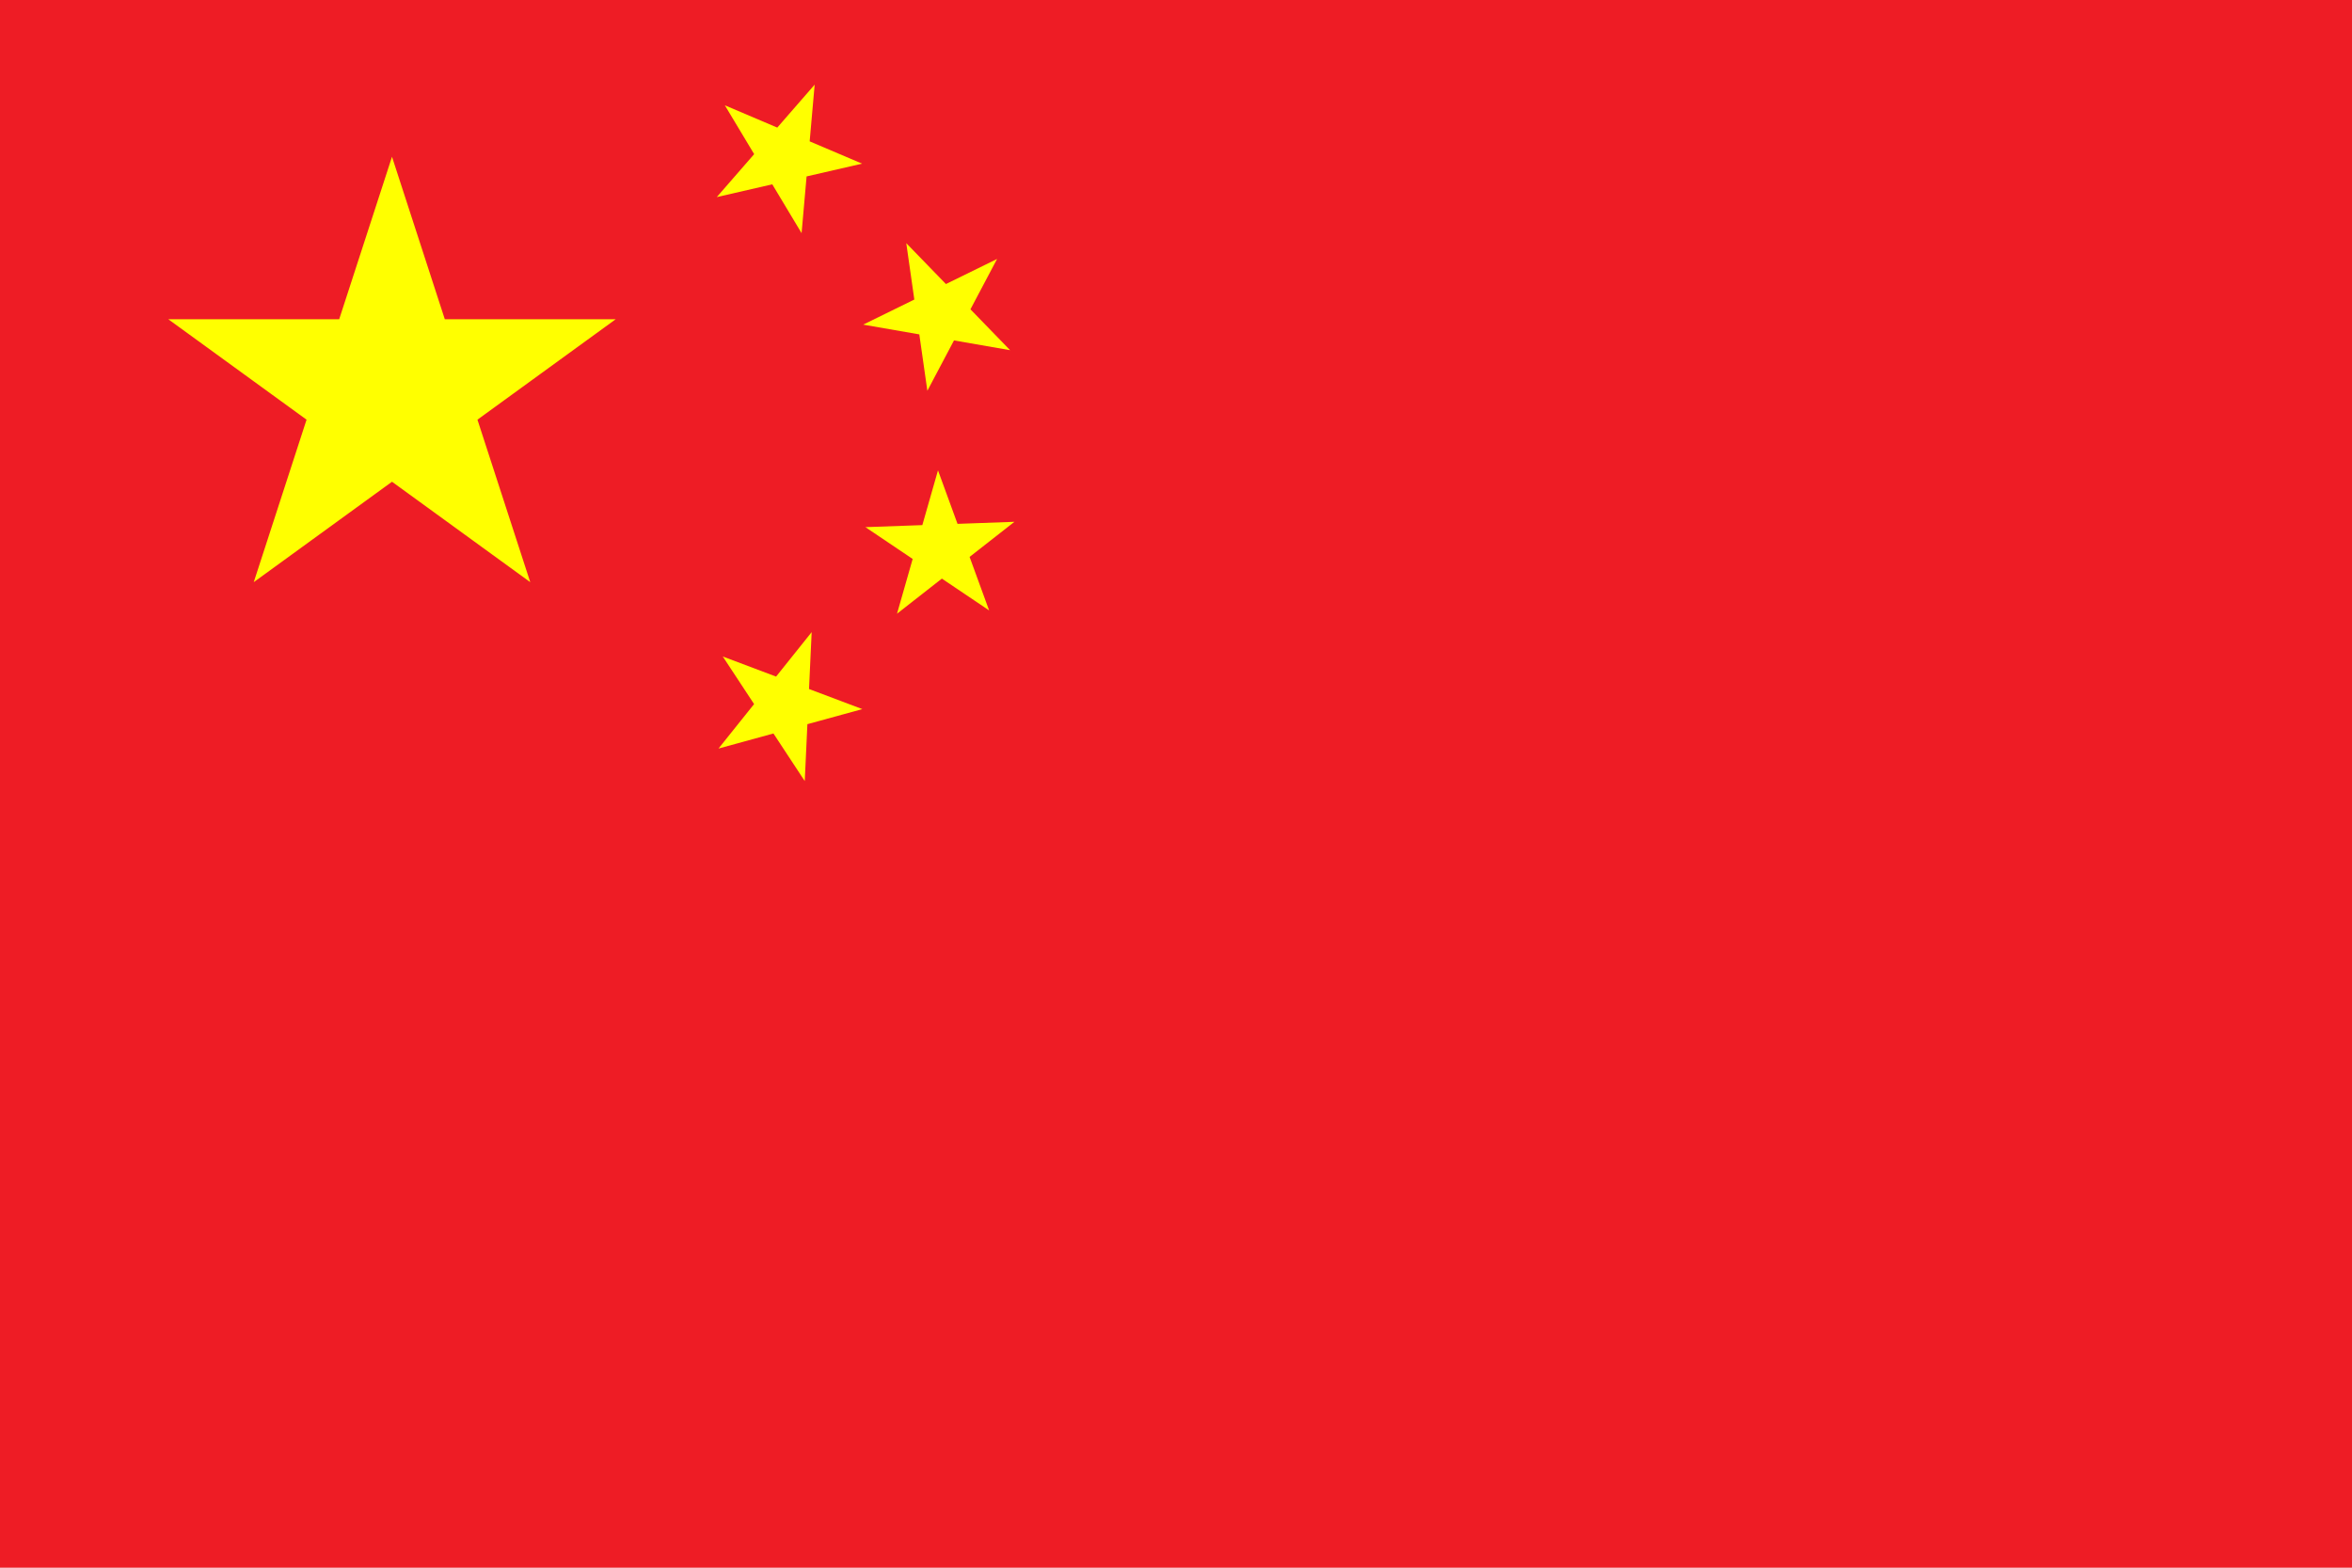
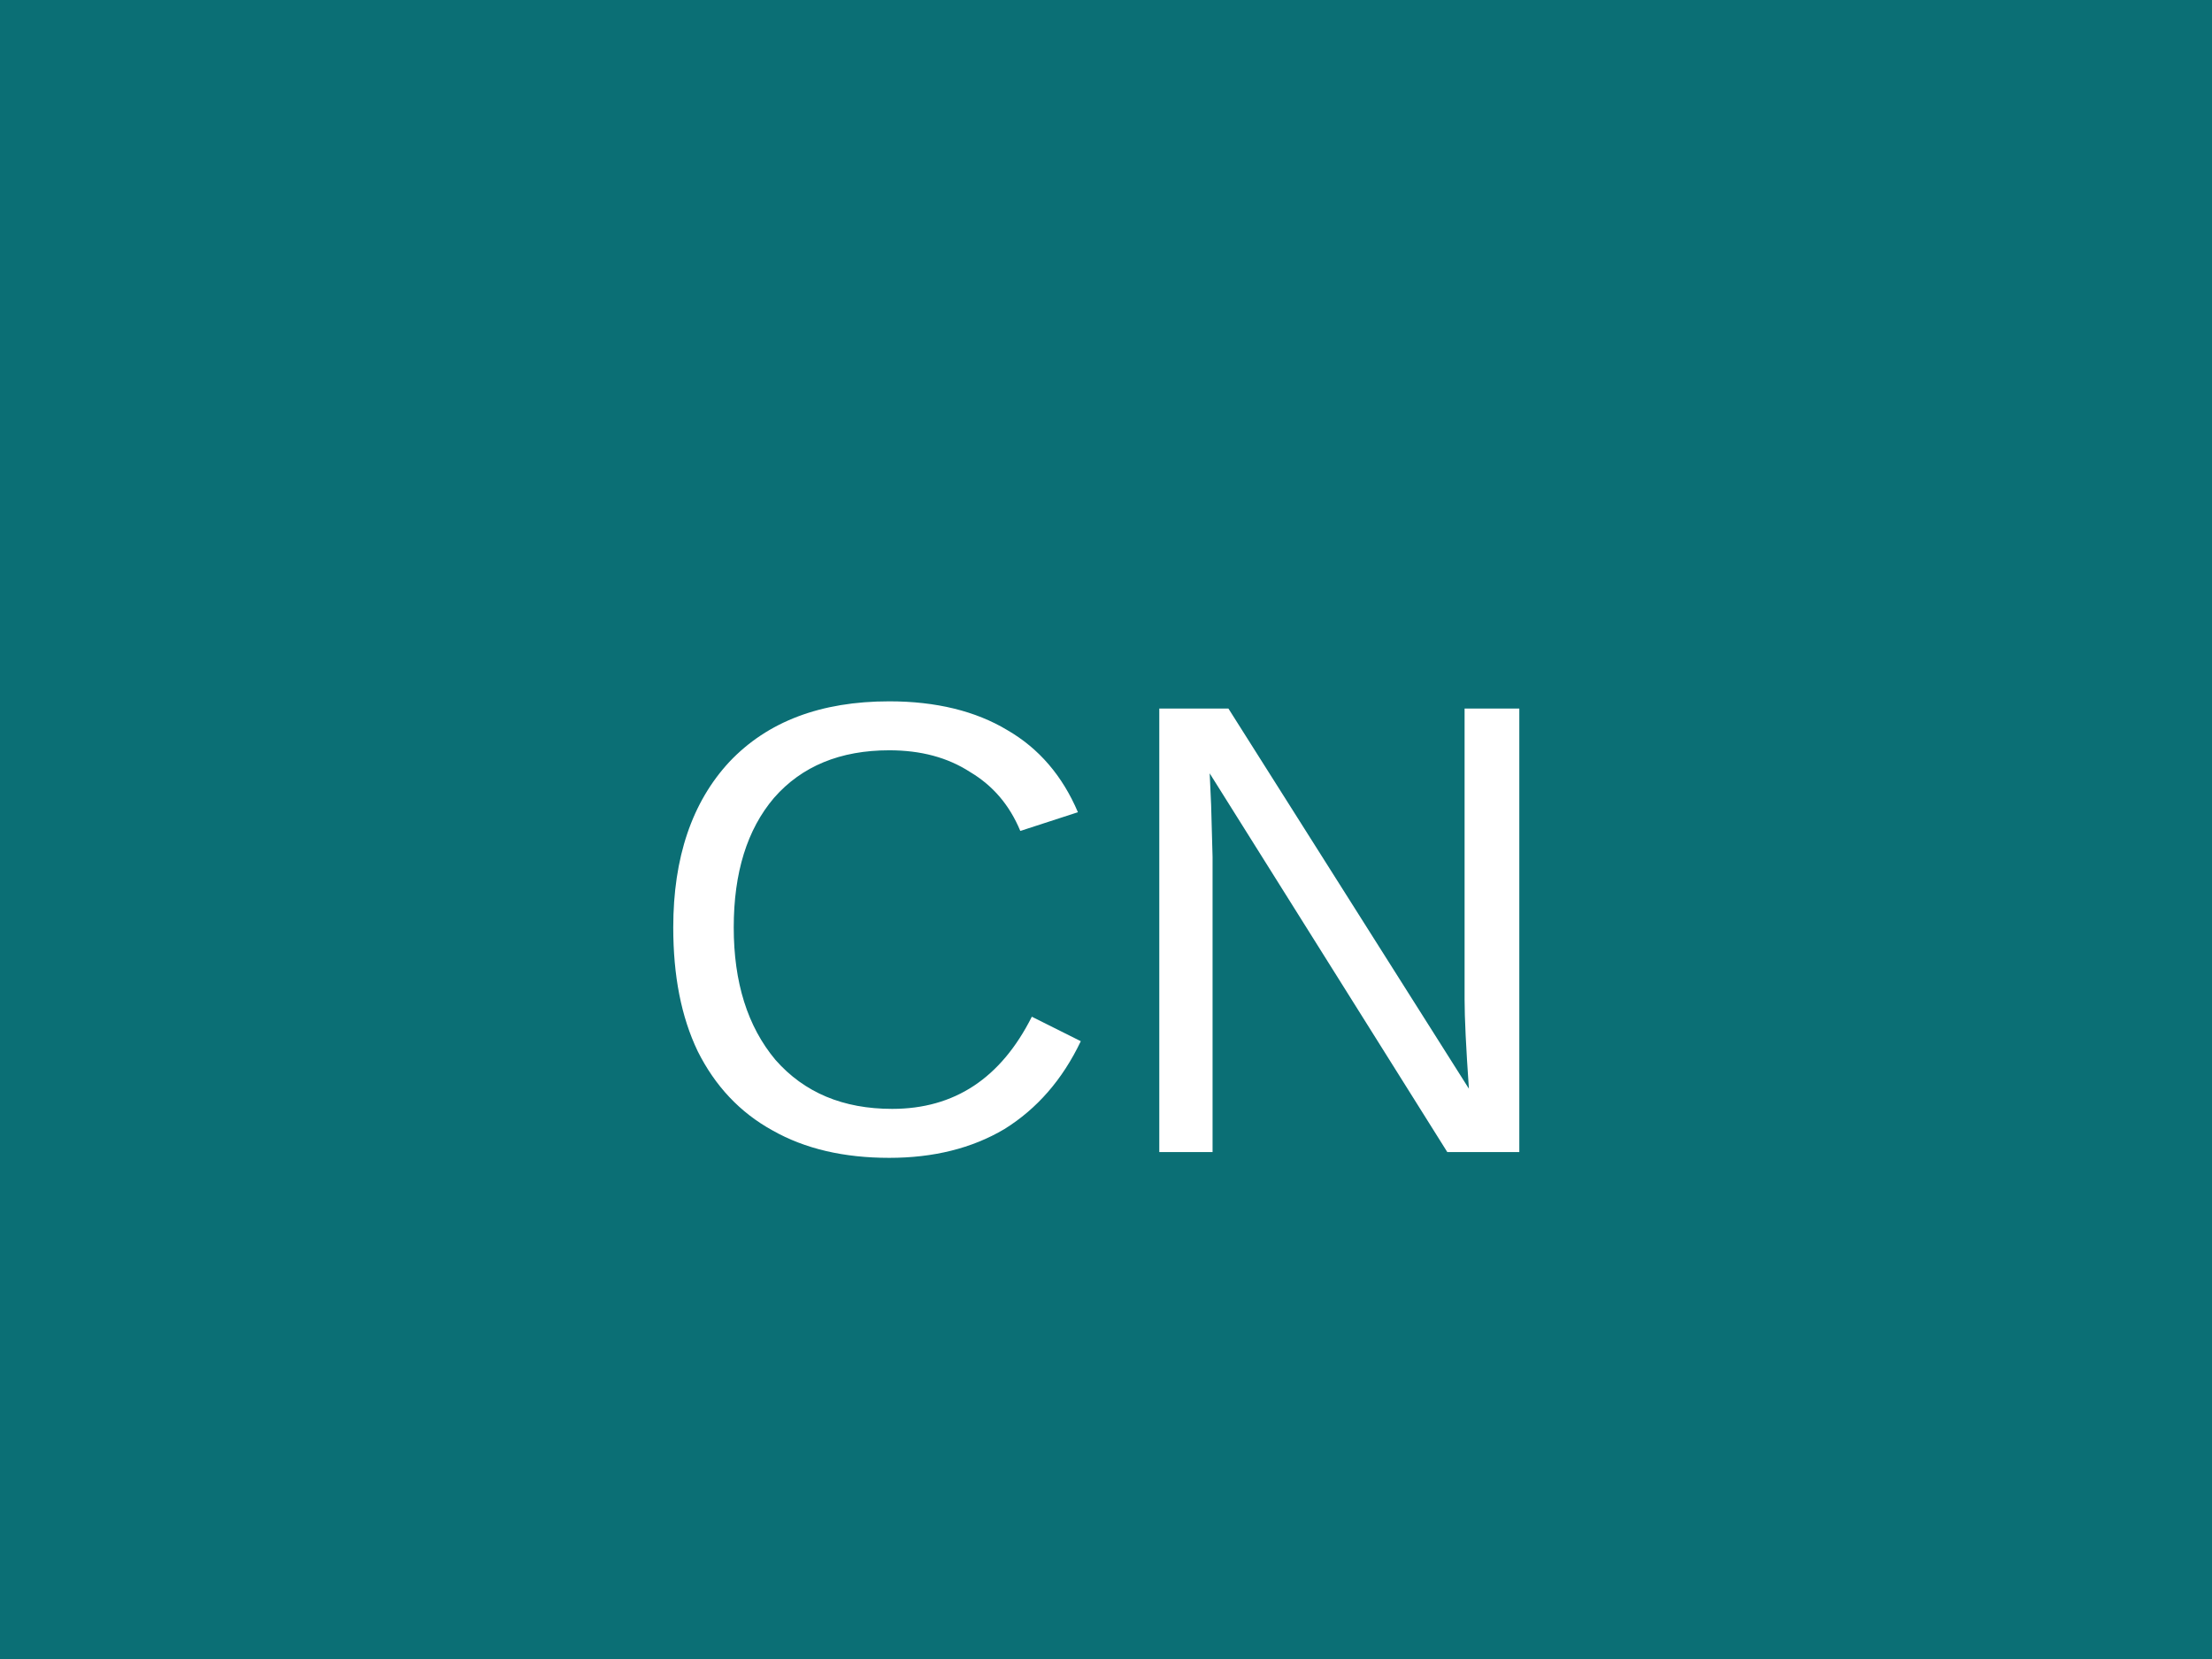
- <svg xmlns="http://www.w3.org/2000/svg" xmlns:xlink="http://www.w3.org/1999/xlink" width="900" height="600">
-   <path fill="#EE1C25" d="M0 0h900v600H0" />
-   <g transform="matrix(3 0 0 3 150 150)">
-     <path id="a" fill="#FF0" d="m0-30 17.634 54.27-46.166-33.54h57.064l-46.166 33.54Z" />
-   </g>
-   <use xlink:href="#a" transform="rotate(23.036 2.784 766.082)" />
-   <use xlink:href="#a" transform="rotate(45.87 38.201 485.396)" />
-   <use xlink:href="#a" transform="rotate(69.945 29.892 362.328)" />
-   <use xlink:href="#a" transform="rotate(20.66 -590.66 957.955)" />
+ <svg xmlns="http://www.w3.org/2000/svg" width="24" height="18" viewBox="0 0 24 18">
+   <rect width="24" height="18" fill="#0b6f75" />
+   <text x="12" y="12.5" font-family="Arial,sans-serif" font-size="7" text-anchor="middle" fill="white">CN</text>
</svg>
